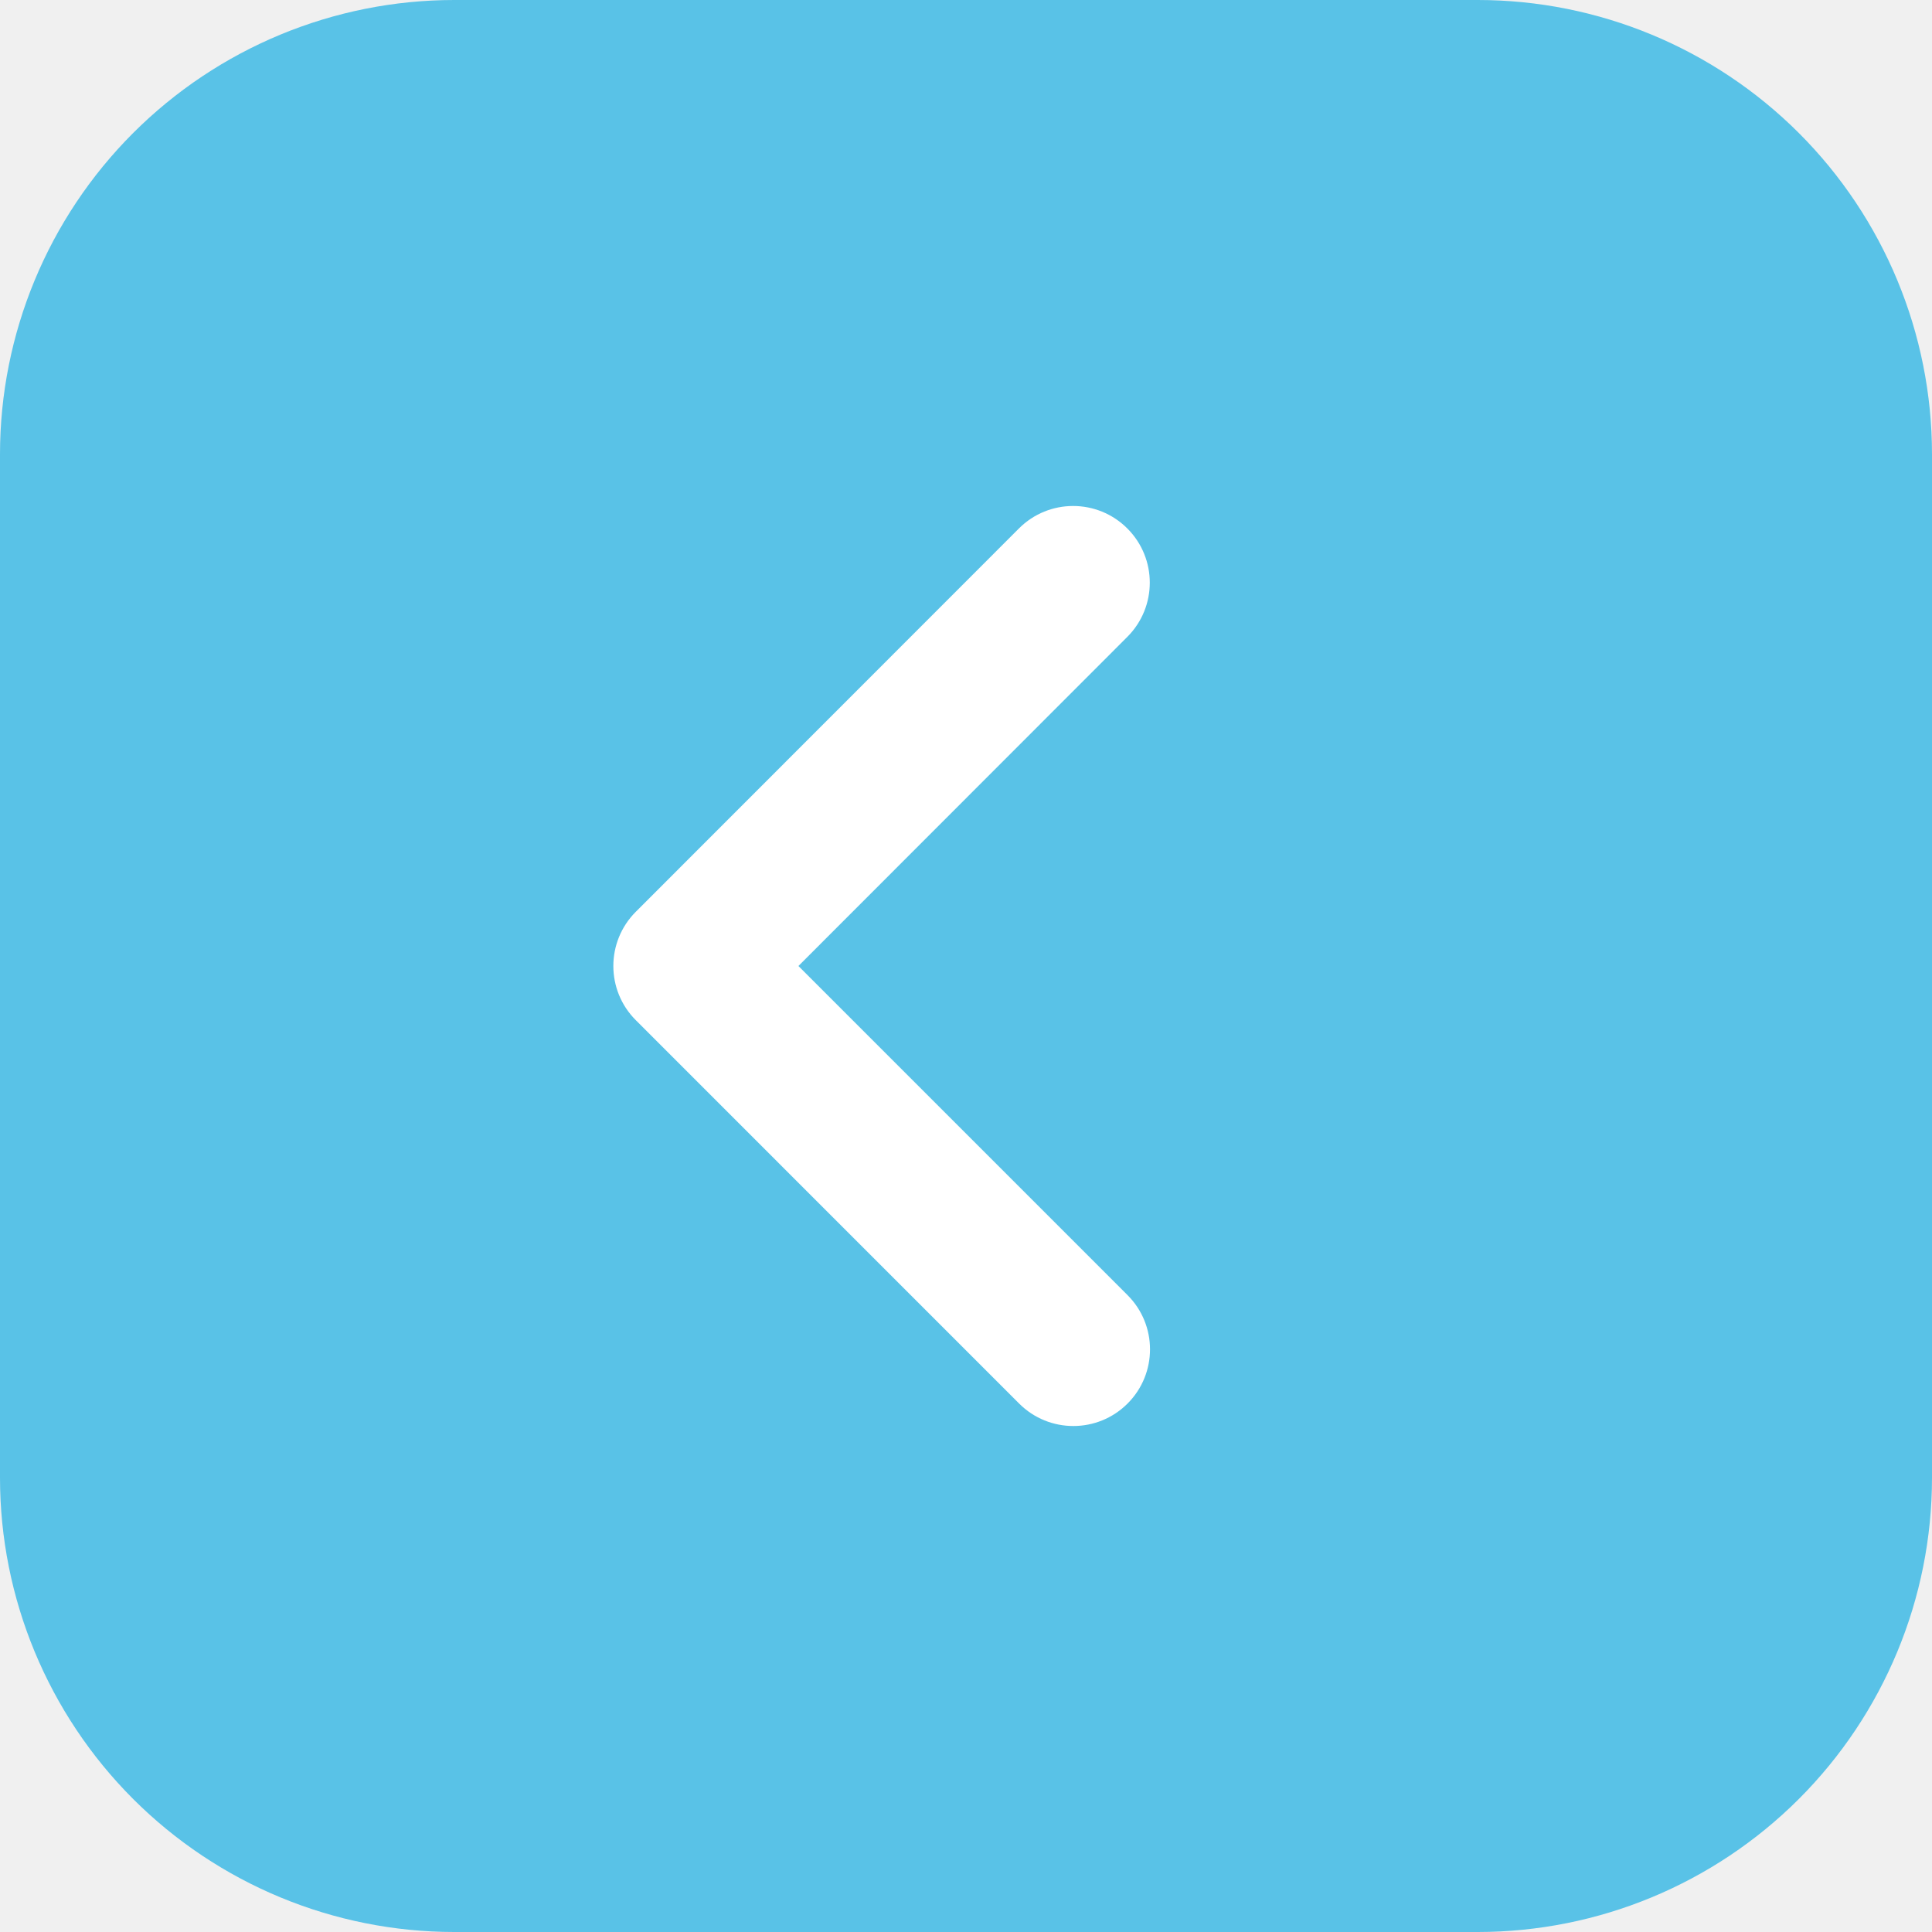
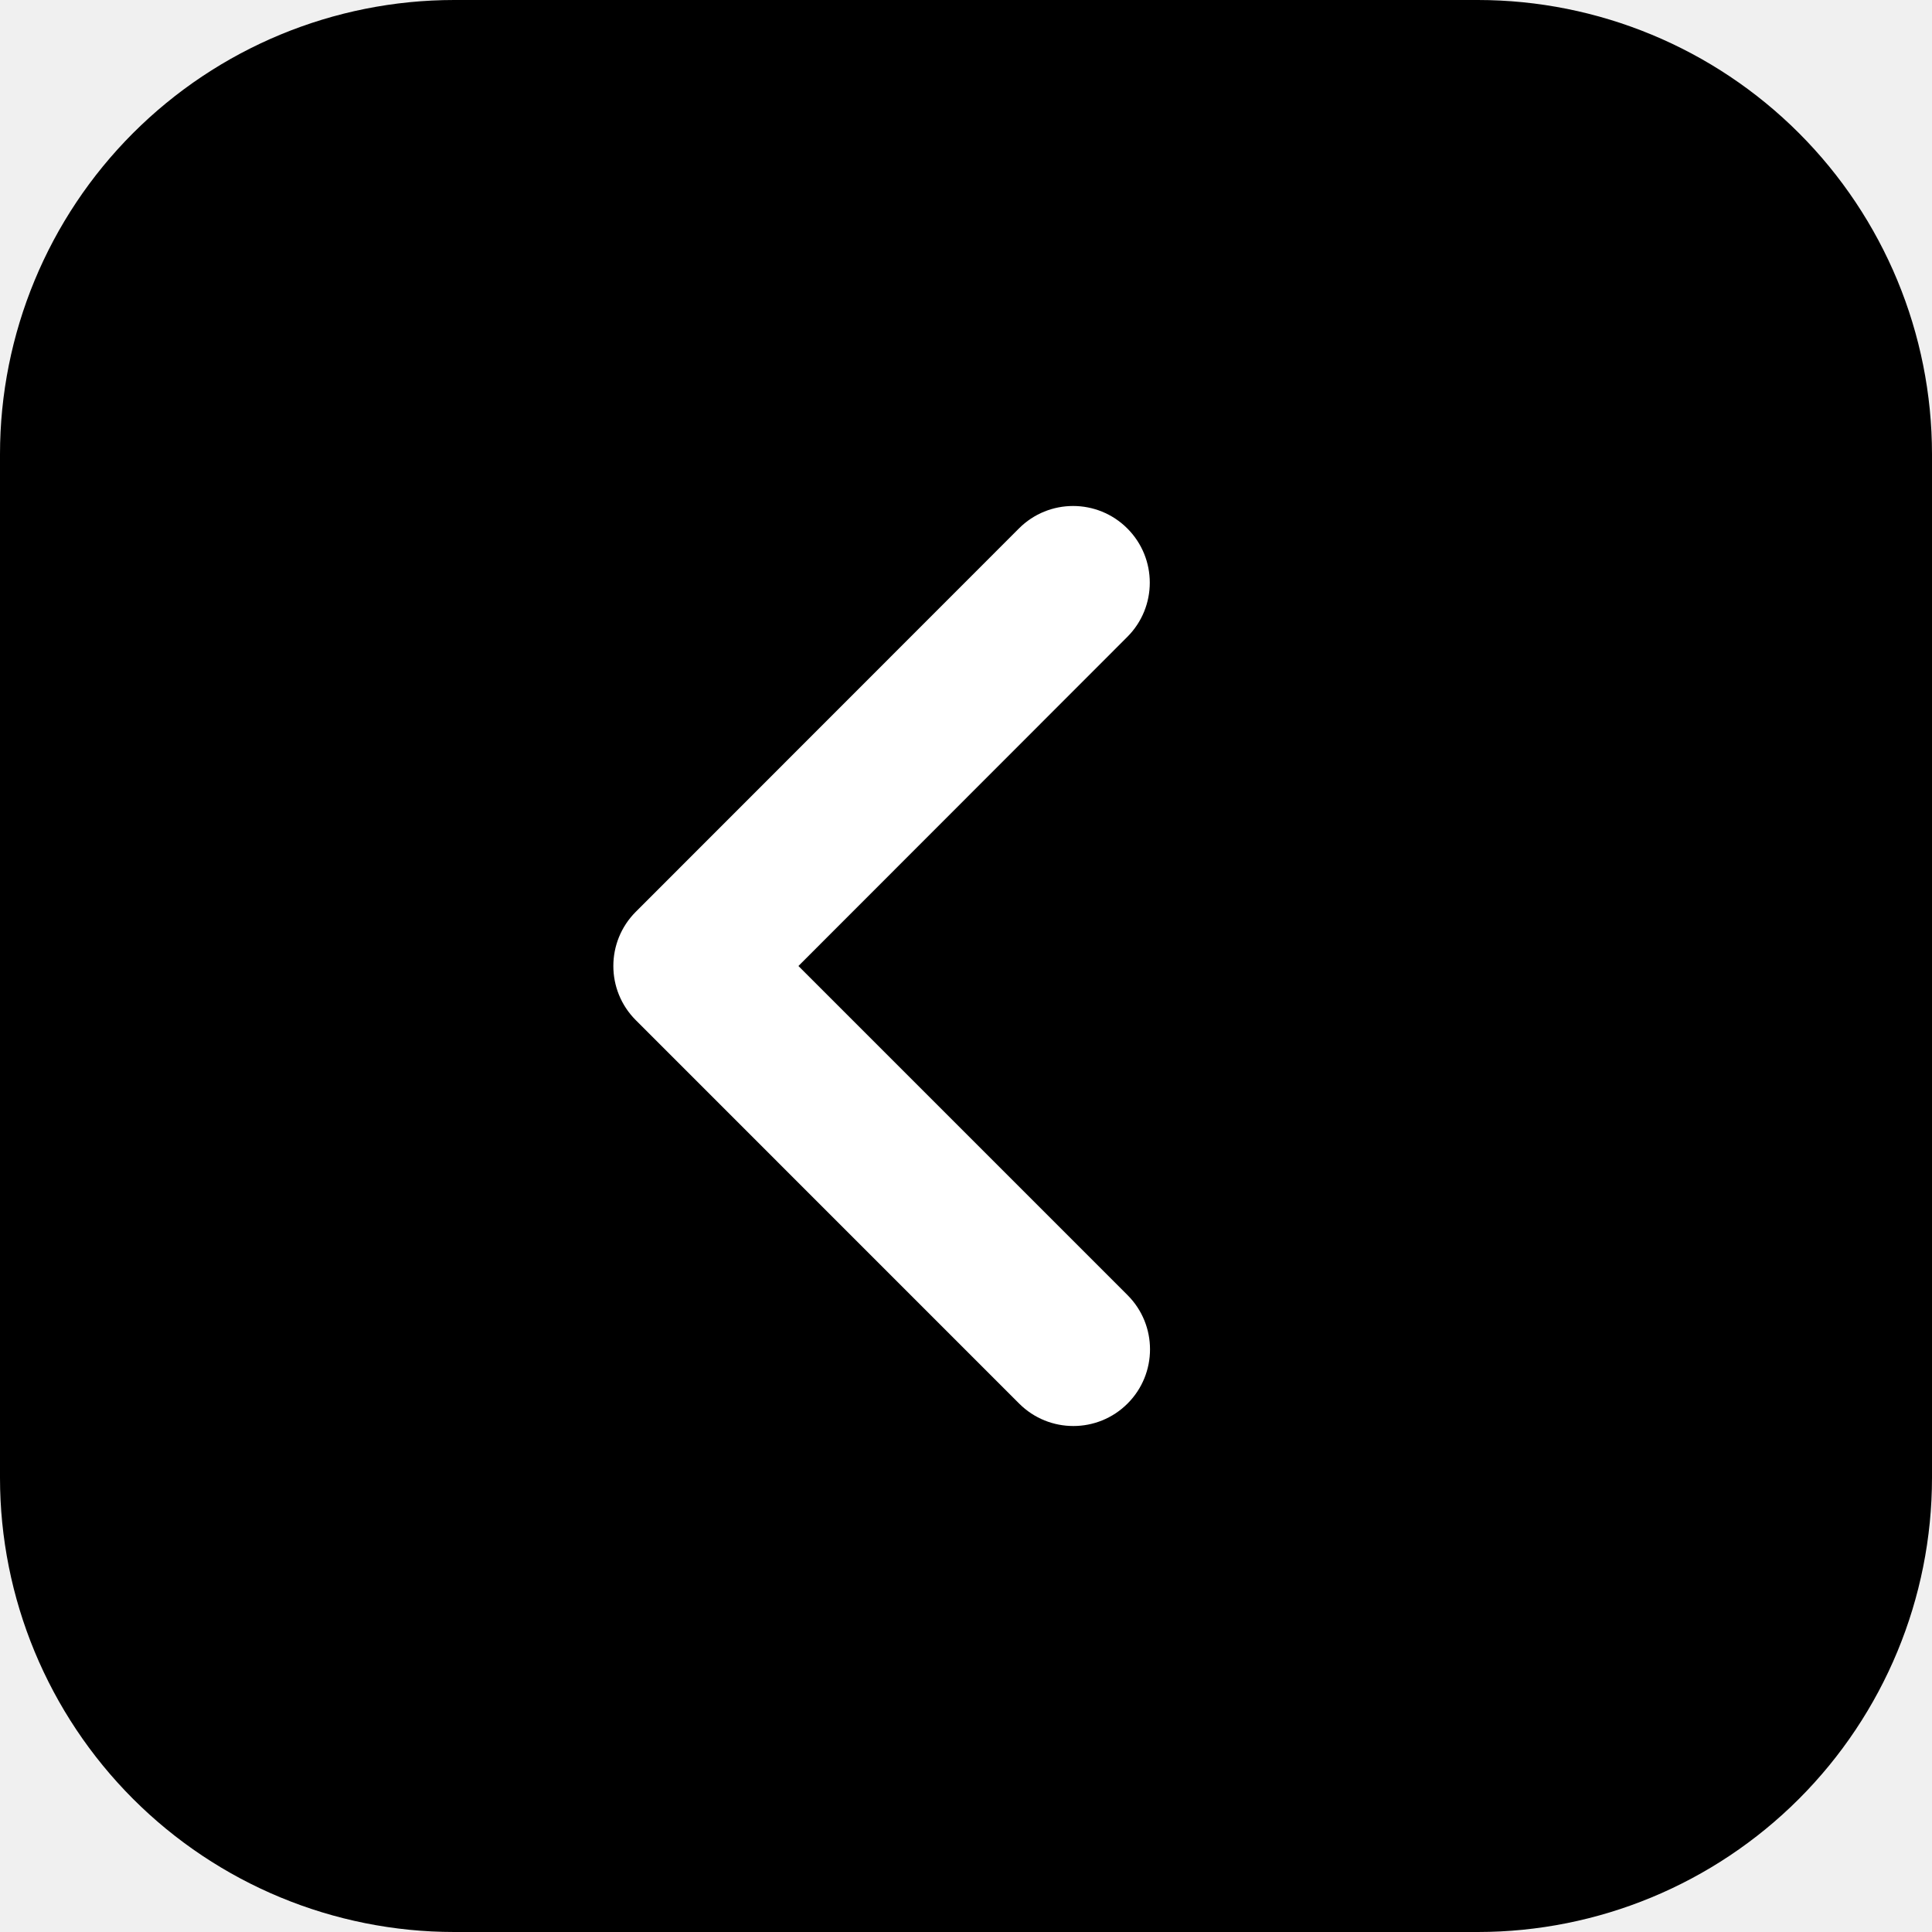
<svg xmlns="http://www.w3.org/2000/svg" width="42" height="42" viewBox="0 0 42 42" fill="none">
  <g clip-path="url(#clip0_2465_20072)">
-     <rect x="40" y="40" width="38" height="39" rx="5" transform="rotate(-180 40 40)" fill="#59C2E7" />
-     <path d="M9.873 39.133C8.016 39.13 6.236 38.391 4.922 37.078C3.609 35.764 2.87 33.984 2.867 32.127L2.867 9.873C2.87 8.016 3.609 6.236 4.922 4.922C6.236 3.609 8.016 2.87 9.873 2.867L32.127 2.867C33.984 2.87 35.764 3.609 37.078 4.922C38.391 6.236 39.13 8.016 39.133 9.873L39.133 32.127C39.13 33.984 38.391 35.764 37.078 37.078C35.764 38.391 33.984 39.13 32.127 39.133L9.873 39.133ZM9.873 42L32.127 42C34.745 41.999 37.255 40.958 39.107 39.107C40.958 37.255 41.999 34.745 42 32.127L42 9.873C41.999 7.255 40.958 4.744 39.107 2.893C37.255 1.042 34.745 0.001 32.127 -1.2462e-06L9.873 -3.19162e-06C7.255 0.001 4.744 1.042 2.893 2.893C1.042 4.744 0.001 7.255 2.42556e-06 9.873L4.80132e-07 32.127C0.001 34.745 1.042 37.255 2.893 39.107C4.744 40.958 7.255 41.999 9.873 42Z" fill="#59C2E7" />
+     <rect x="40" y="40" width="38" height="39" rx="5" transform="rotate(-180 40 40)" fill="currentColor" />
+     <path d="M9.873 39.133C8.016 39.13 6.236 38.391 4.922 37.078C3.609 35.764 2.87 33.984 2.867 32.127L2.867 9.873C2.87 8.016 3.609 6.236 4.922 4.922C6.236 3.609 8.016 2.87 9.873 2.867L32.127 2.867C33.984 2.87 35.764 3.609 37.078 4.922C38.391 6.236 39.13 8.016 39.133 9.873L39.133 32.127C39.13 33.984 38.391 35.764 37.078 37.078C35.764 38.391 33.984 39.13 32.127 39.133L9.873 39.133ZM9.873 42L32.127 42C34.745 41.999 37.255 40.958 39.107 39.107C40.958 37.255 41.999 34.745 42 32.127L42 9.873C41.999 7.255 40.958 4.744 39.107 2.893C37.255 1.042 34.745 0.001 32.127 -1.2462e-06L9.873 -3.19162e-06C7.255 0.001 4.744 1.042 2.893 2.893C1.042 4.744 0.001 7.255 2.42556e-06 9.873L4.80132e-07 32.127C0.001 34.745 1.042 37.255 2.893 39.107C4.744 40.958 7.255 41.999 9.873 42Z" fill="currentColor" />
    <path fill-rule="evenodd" clip-rule="evenodd" d="M24.512 30.512C23.861 31.163 22.806 31.163 22.155 30.512L13.822 22.178C13.171 21.528 13.171 20.473 13.821 19.822L22.15 11.489C22.8 10.837 23.856 10.837 24.507 11.488C25.158 12.139 25.158 13.194 24.507 13.845L17.357 21L24.512 28.155C25.163 28.806 25.163 29.861 24.512 30.512Z" fill="white" />
  </g>
  <defs>
    <clipPath id="clip0_2465_20072">
      <rect width="42" height="42" fill="white" transform="translate(42 42) rotate(-180)" />
    </clipPath>
  </defs>
</svg>
